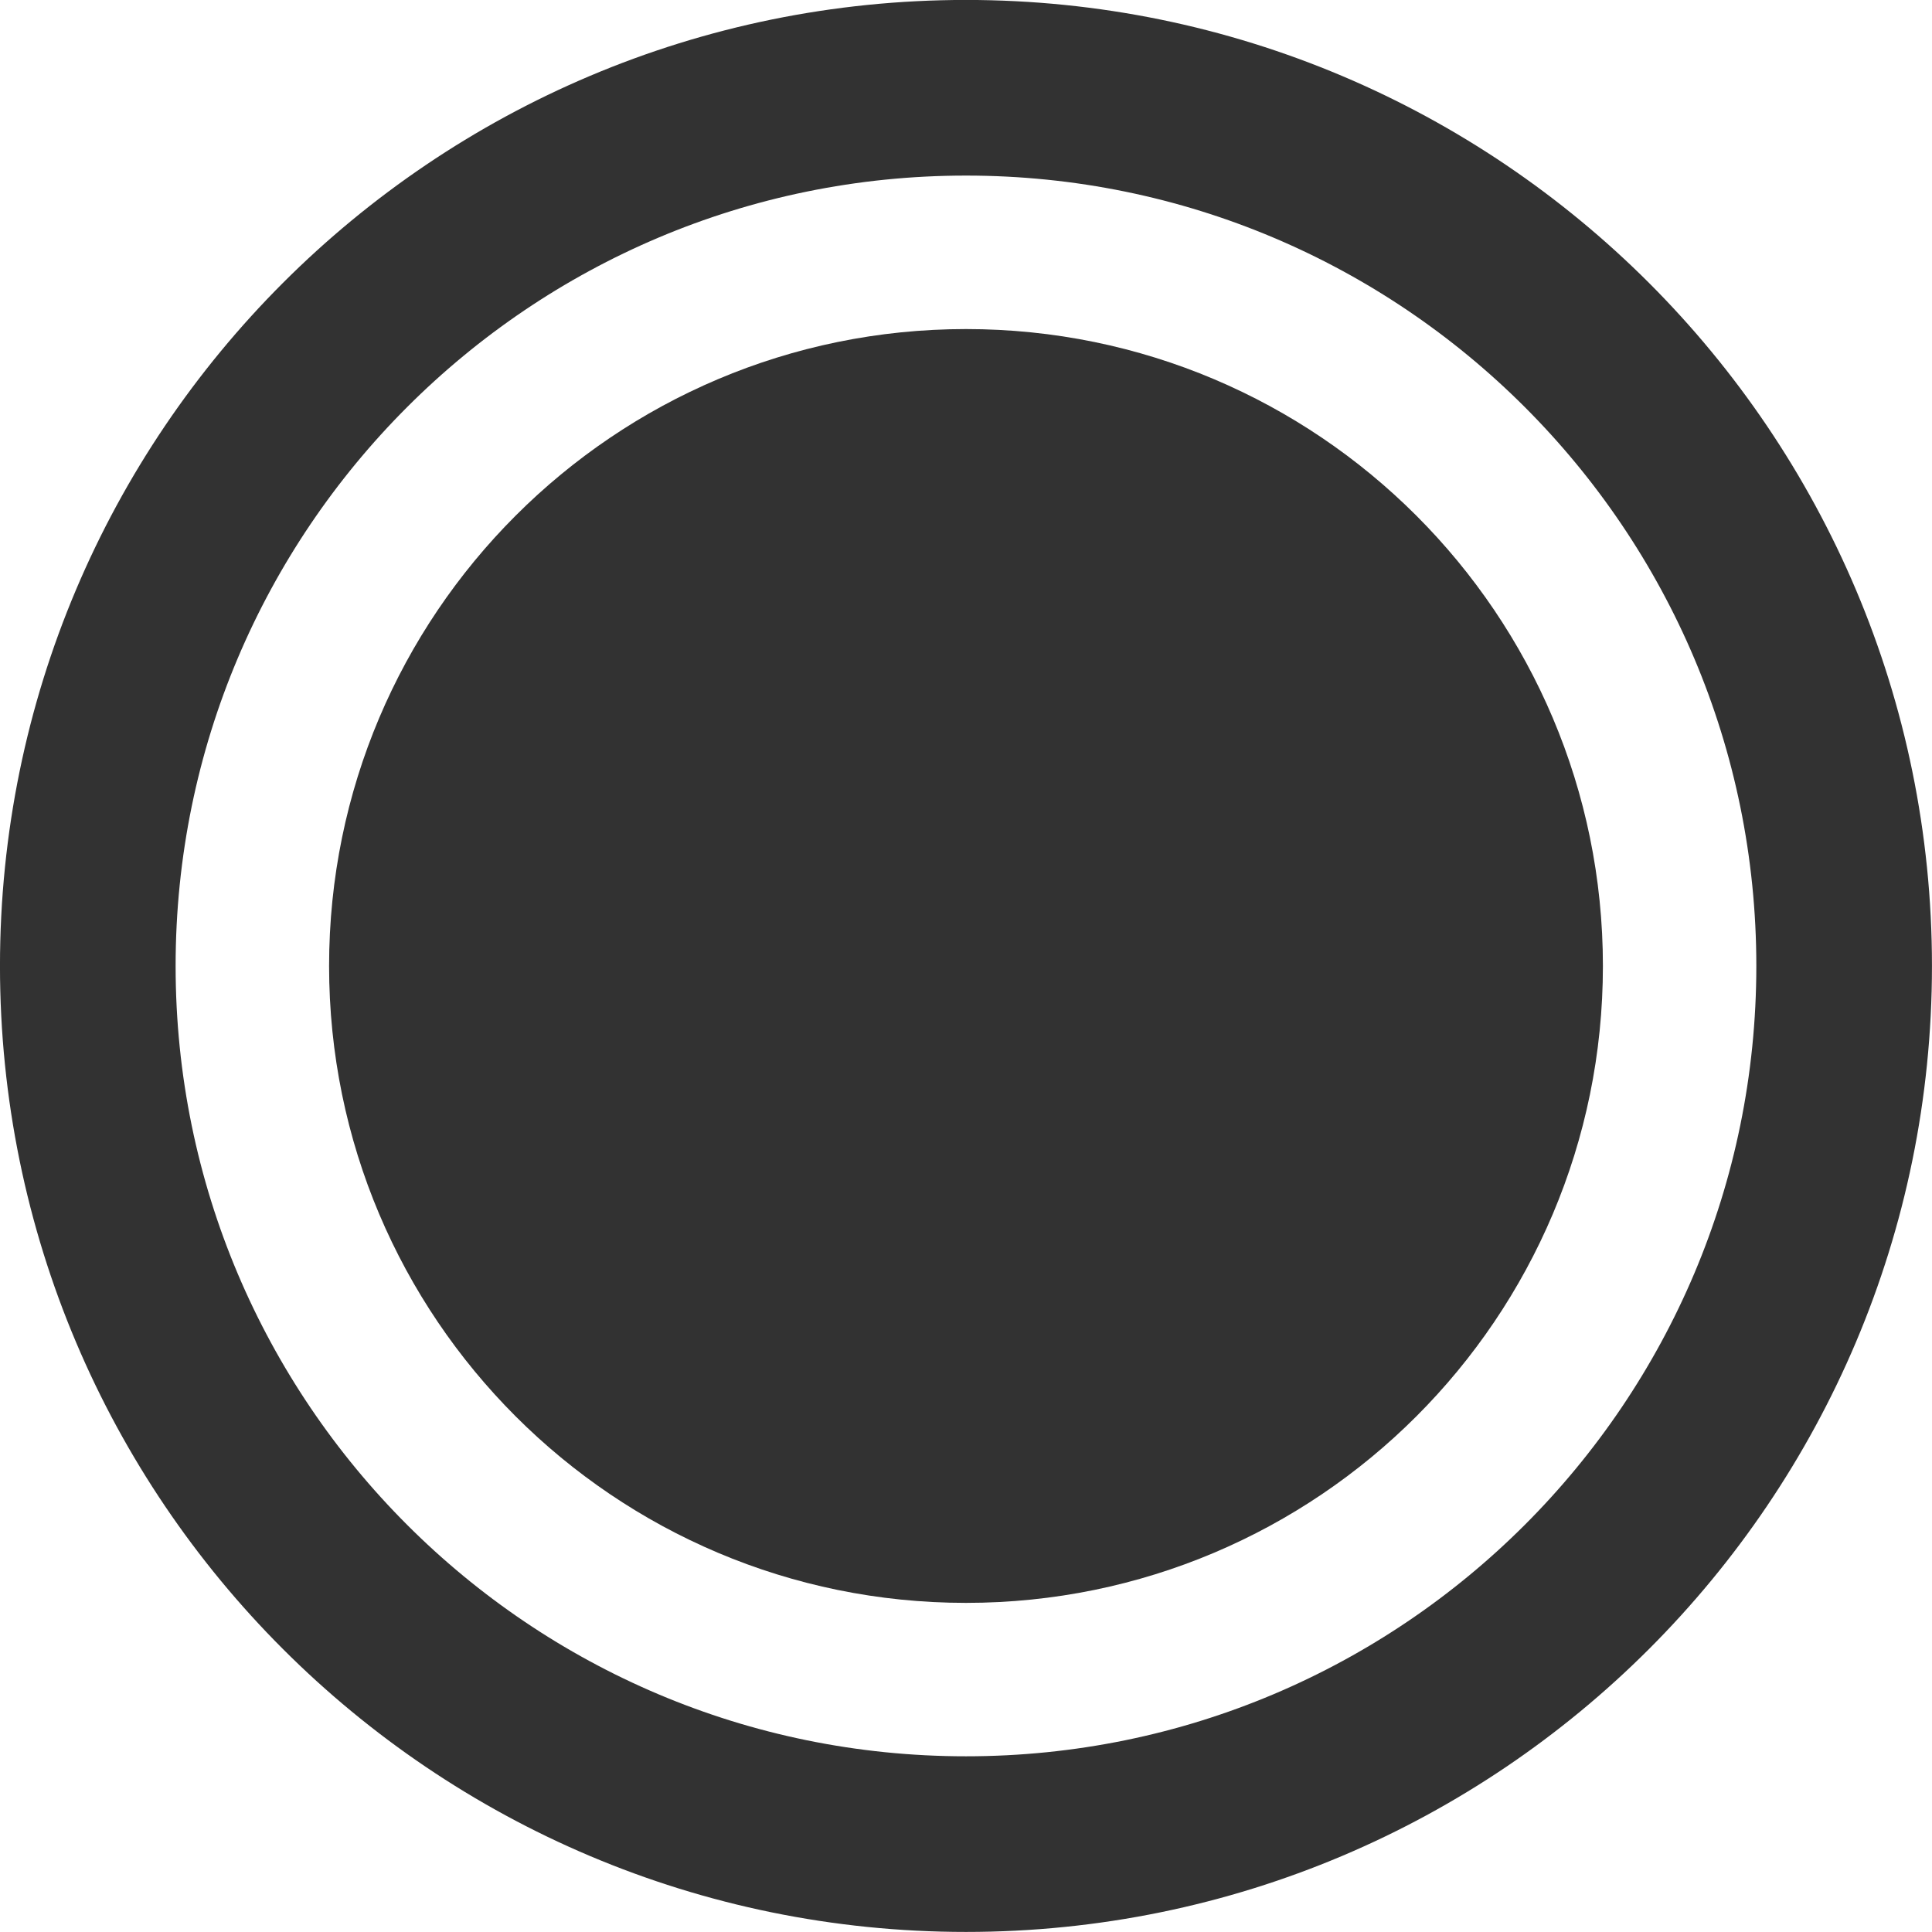
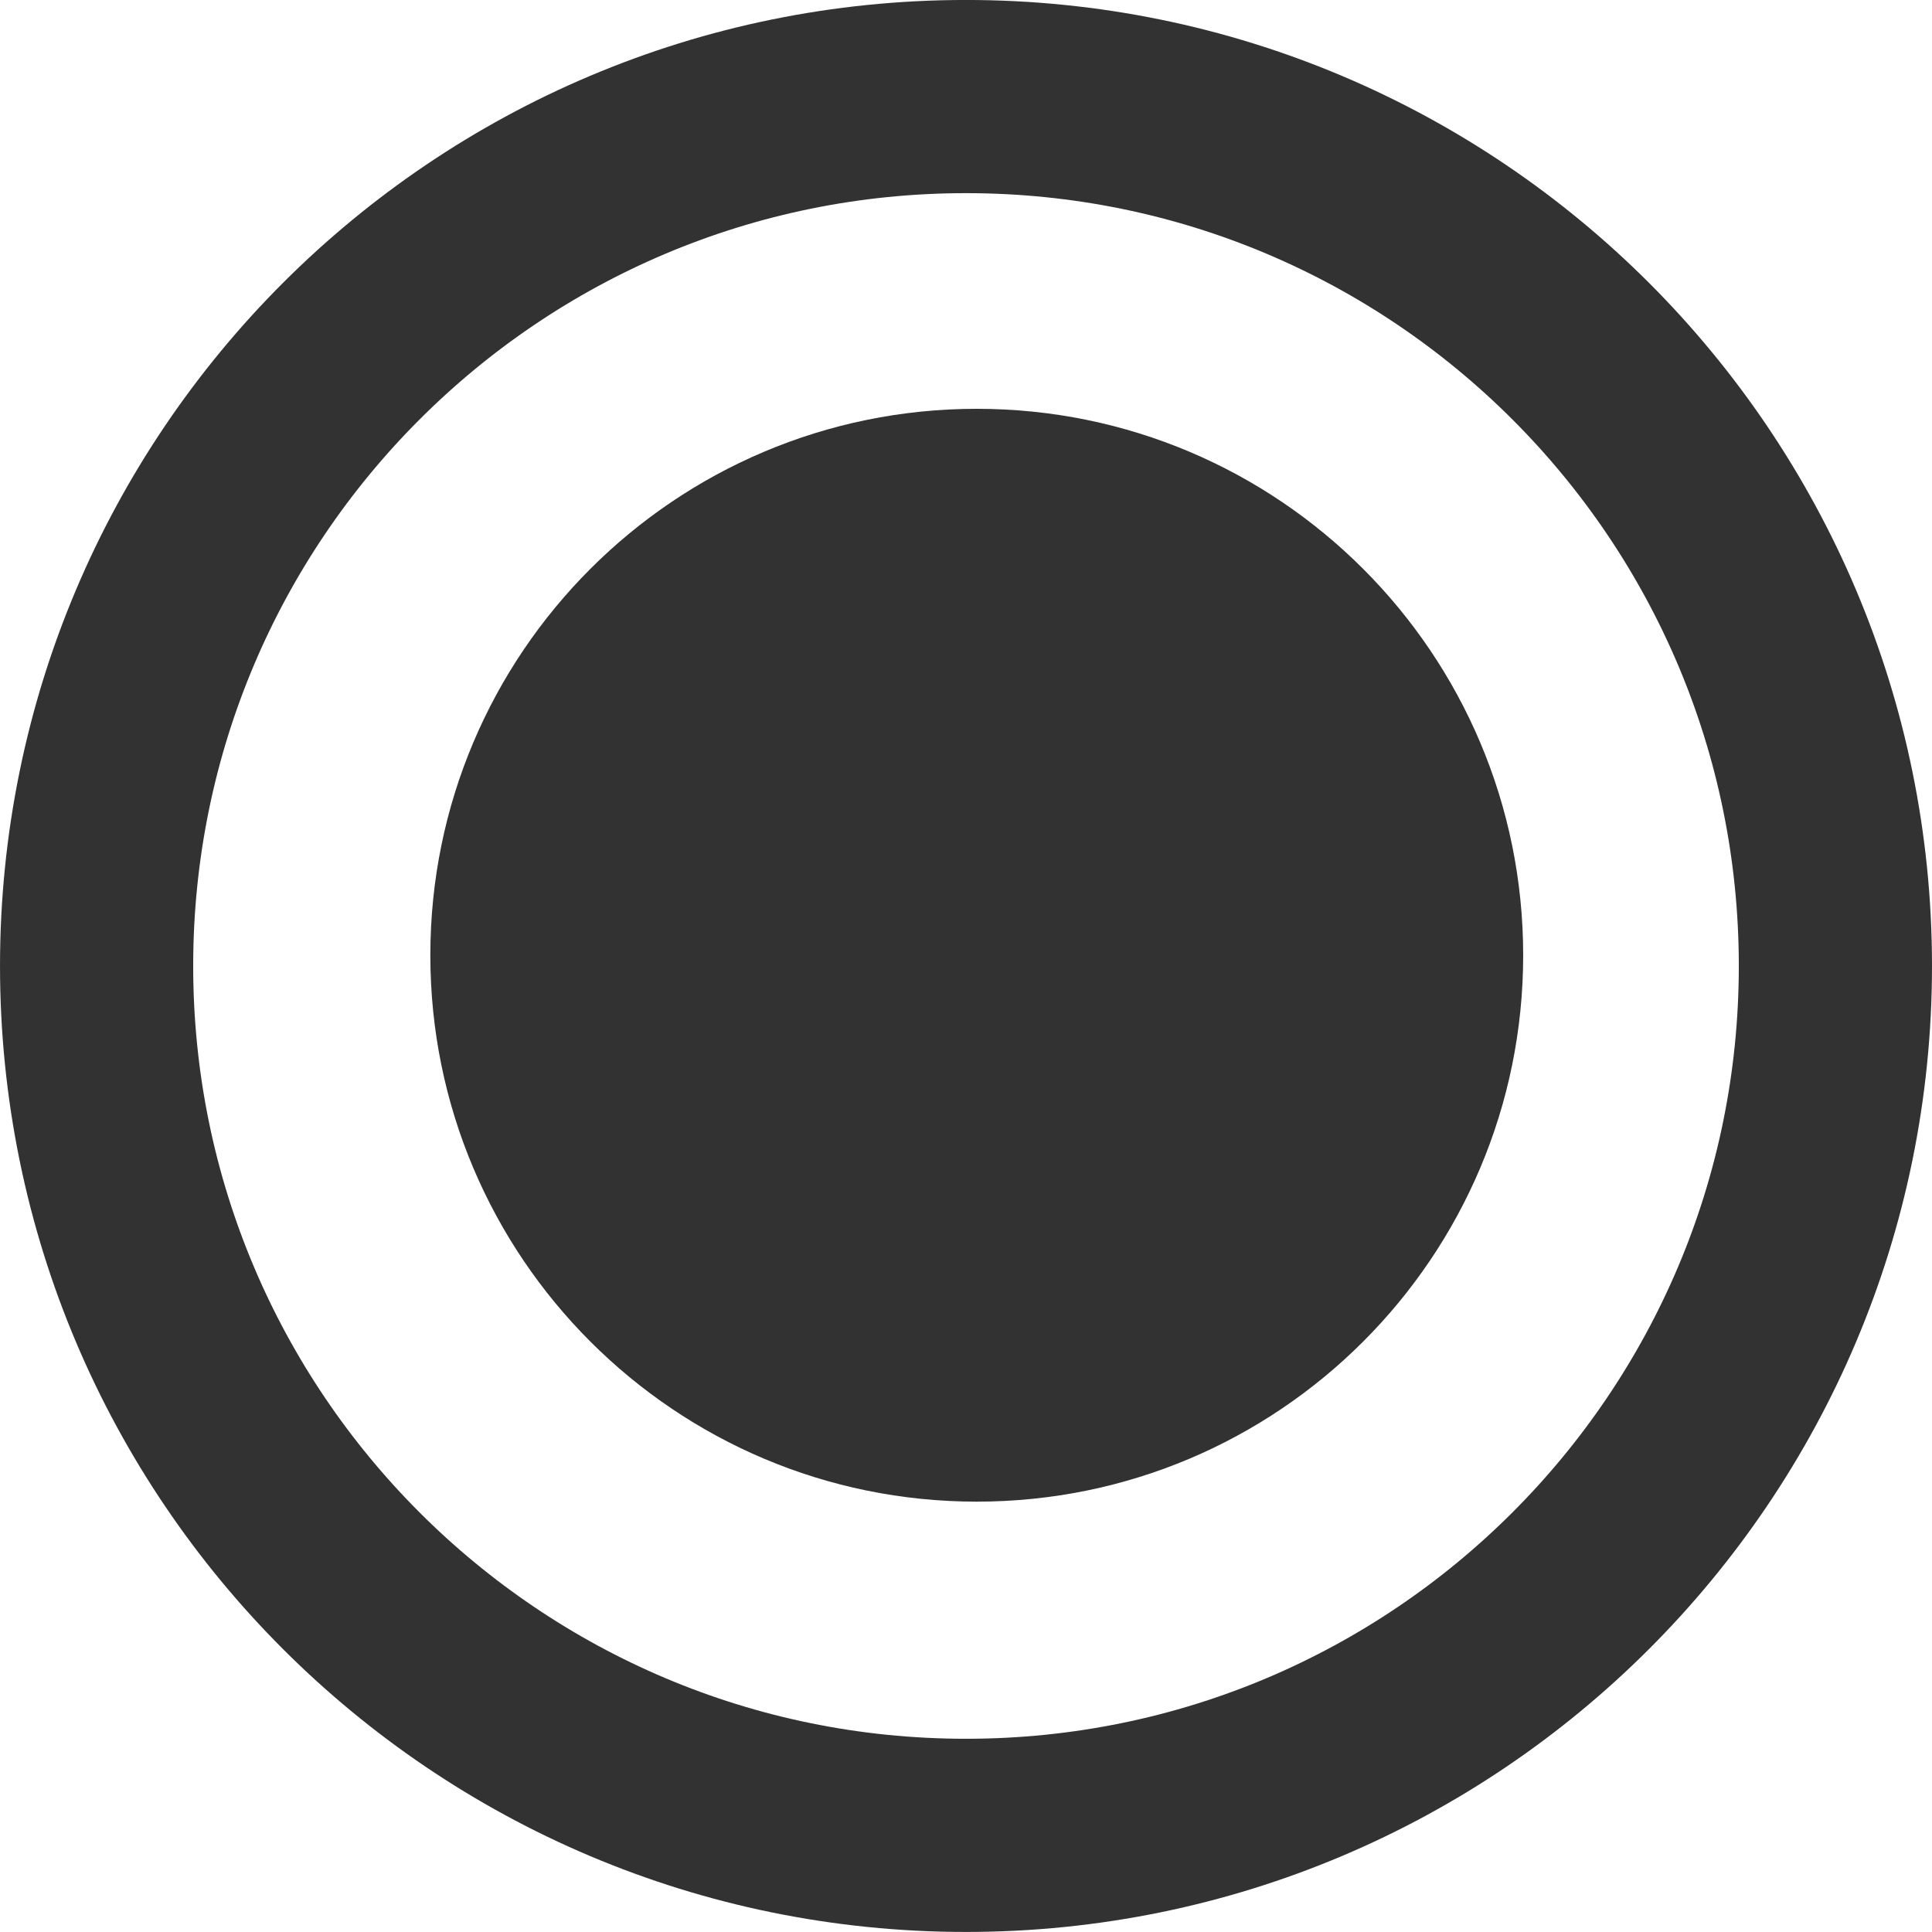
- <svg xmlns="http://www.w3.org/2000/svg" width="15.167" height="15.167" id="svg3948" version="1.1">
+ <svg xmlns="http://www.w3.org/2000/svg" width="15" height="15" id="svg3948" version="1.1">
  <defs id="defs3950" />
-   <g id="layer1" transform="translate(-283.8451,-301.9216)">
-     <path style="fill:#323232;fill-opacity:1;fill-rule:nonzero;stroke:none" id="path3074" d="M 805,917.362 C 805,920.124 802.761,922.362 800,922.362 C 797.239,922.362 795,920.124 795,917.362 C 795,914.601 797.239,912.362 800,912.362 C 802.761,912.362 805,914.601 805,917.362 z" transform="translate(-508.5714,-607.8571)" />
-     <path transform="matrix(1.378807,0,0,1.378807,-811.6172,-955.3605)" d="M 805,917.362 C 805,920.124 802.761,922.362 800,922.362 C 797.239,922.362 795,920.124 795,917.362 C 795,914.601 797.239,912.362 800,912.362 C 802.761,912.362 805,914.601 805,917.362 z" id="path3915" style="fill:none;stroke:#323232;stroke-opacity:1" />
+   <g id="layer1" transform="translate(-283.8451,-302.0885)">
+     <path style="fill:#323232;fill-opacity:1;fill-rule:nonzero;stroke:none" id="path3074" d="M 805,917.362 A 5,5 0 1 1 795,917.362 A 5,5 0 1 1 805,917.362 z" transform="matrix(0.8484771,0,0,0.8484771,-387.3531,-468.8558)" />
+     <path transform="matrix(1.35,0,0,1.35,-788.6549,-928.8505)" d="M 805,917.362 A 5,5 0 1 1 795,917.362 A 5,5 0 1 1 805,917.362 z" id="path3915" style="fill:none;stroke:#323232;stroke-width:1.111;stroke-miterlimit:4;stroke-opacity:1;stroke-dasharray:none" />
  </g>
</svg>
